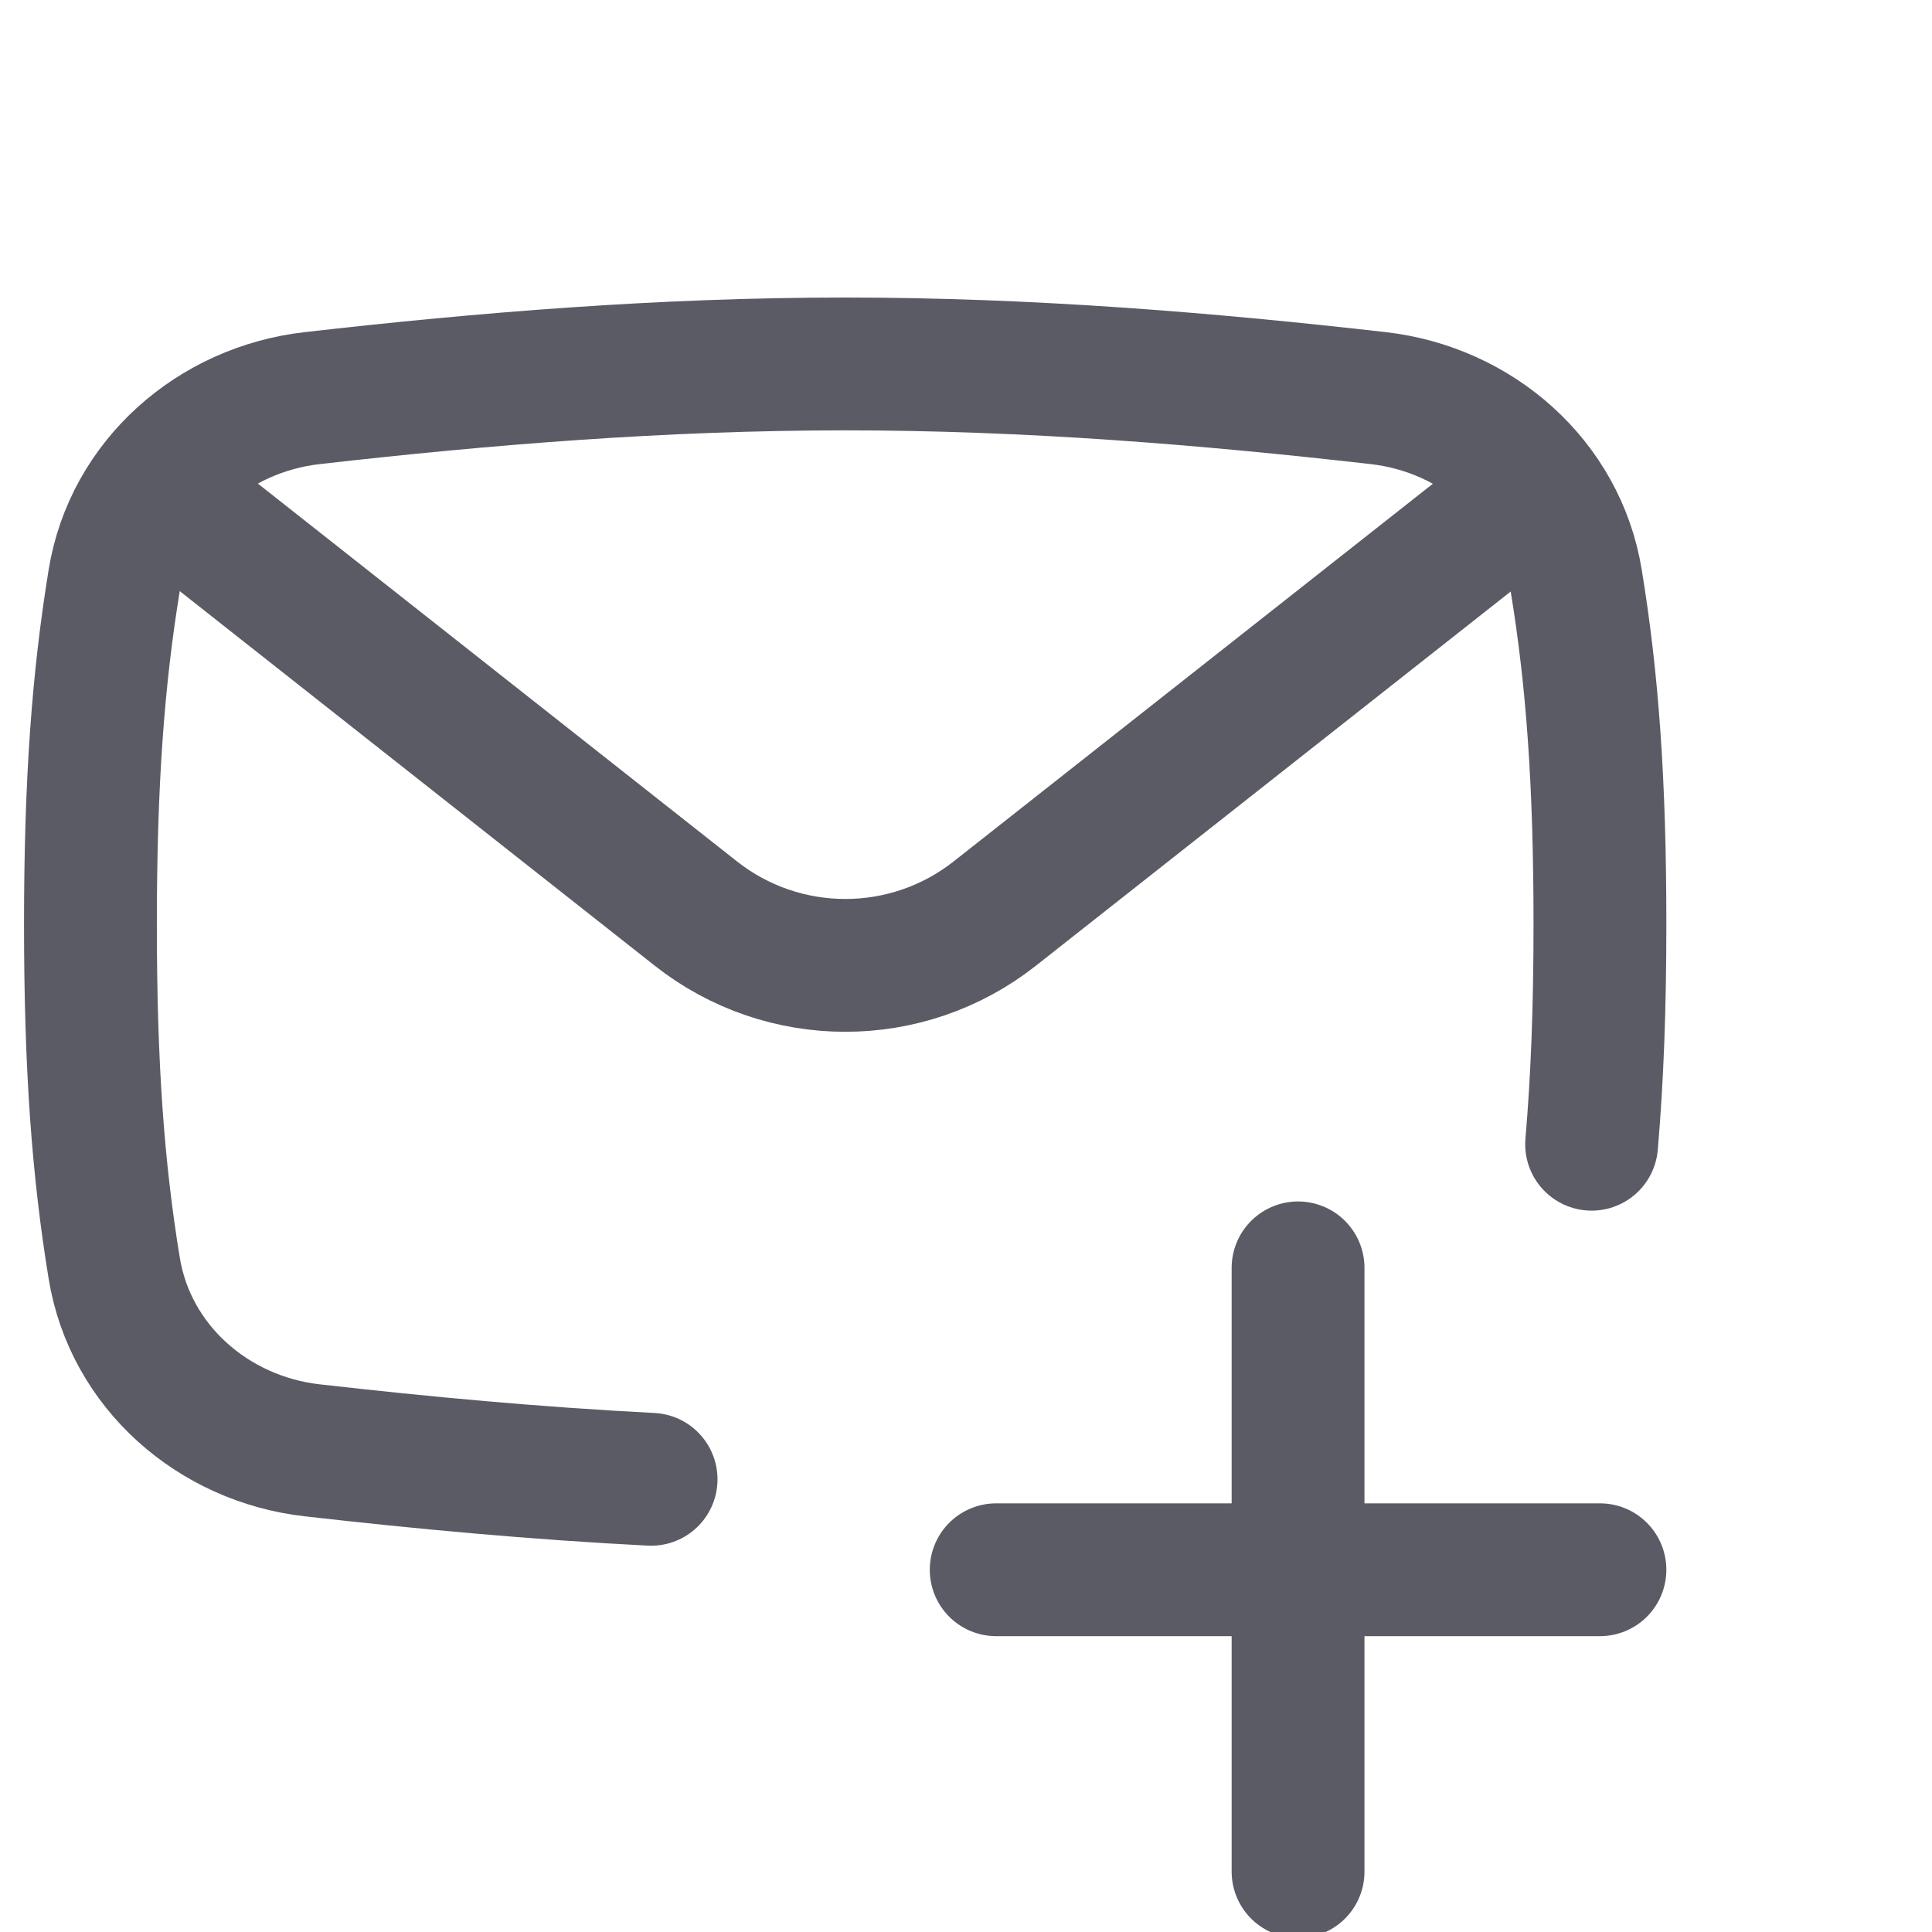
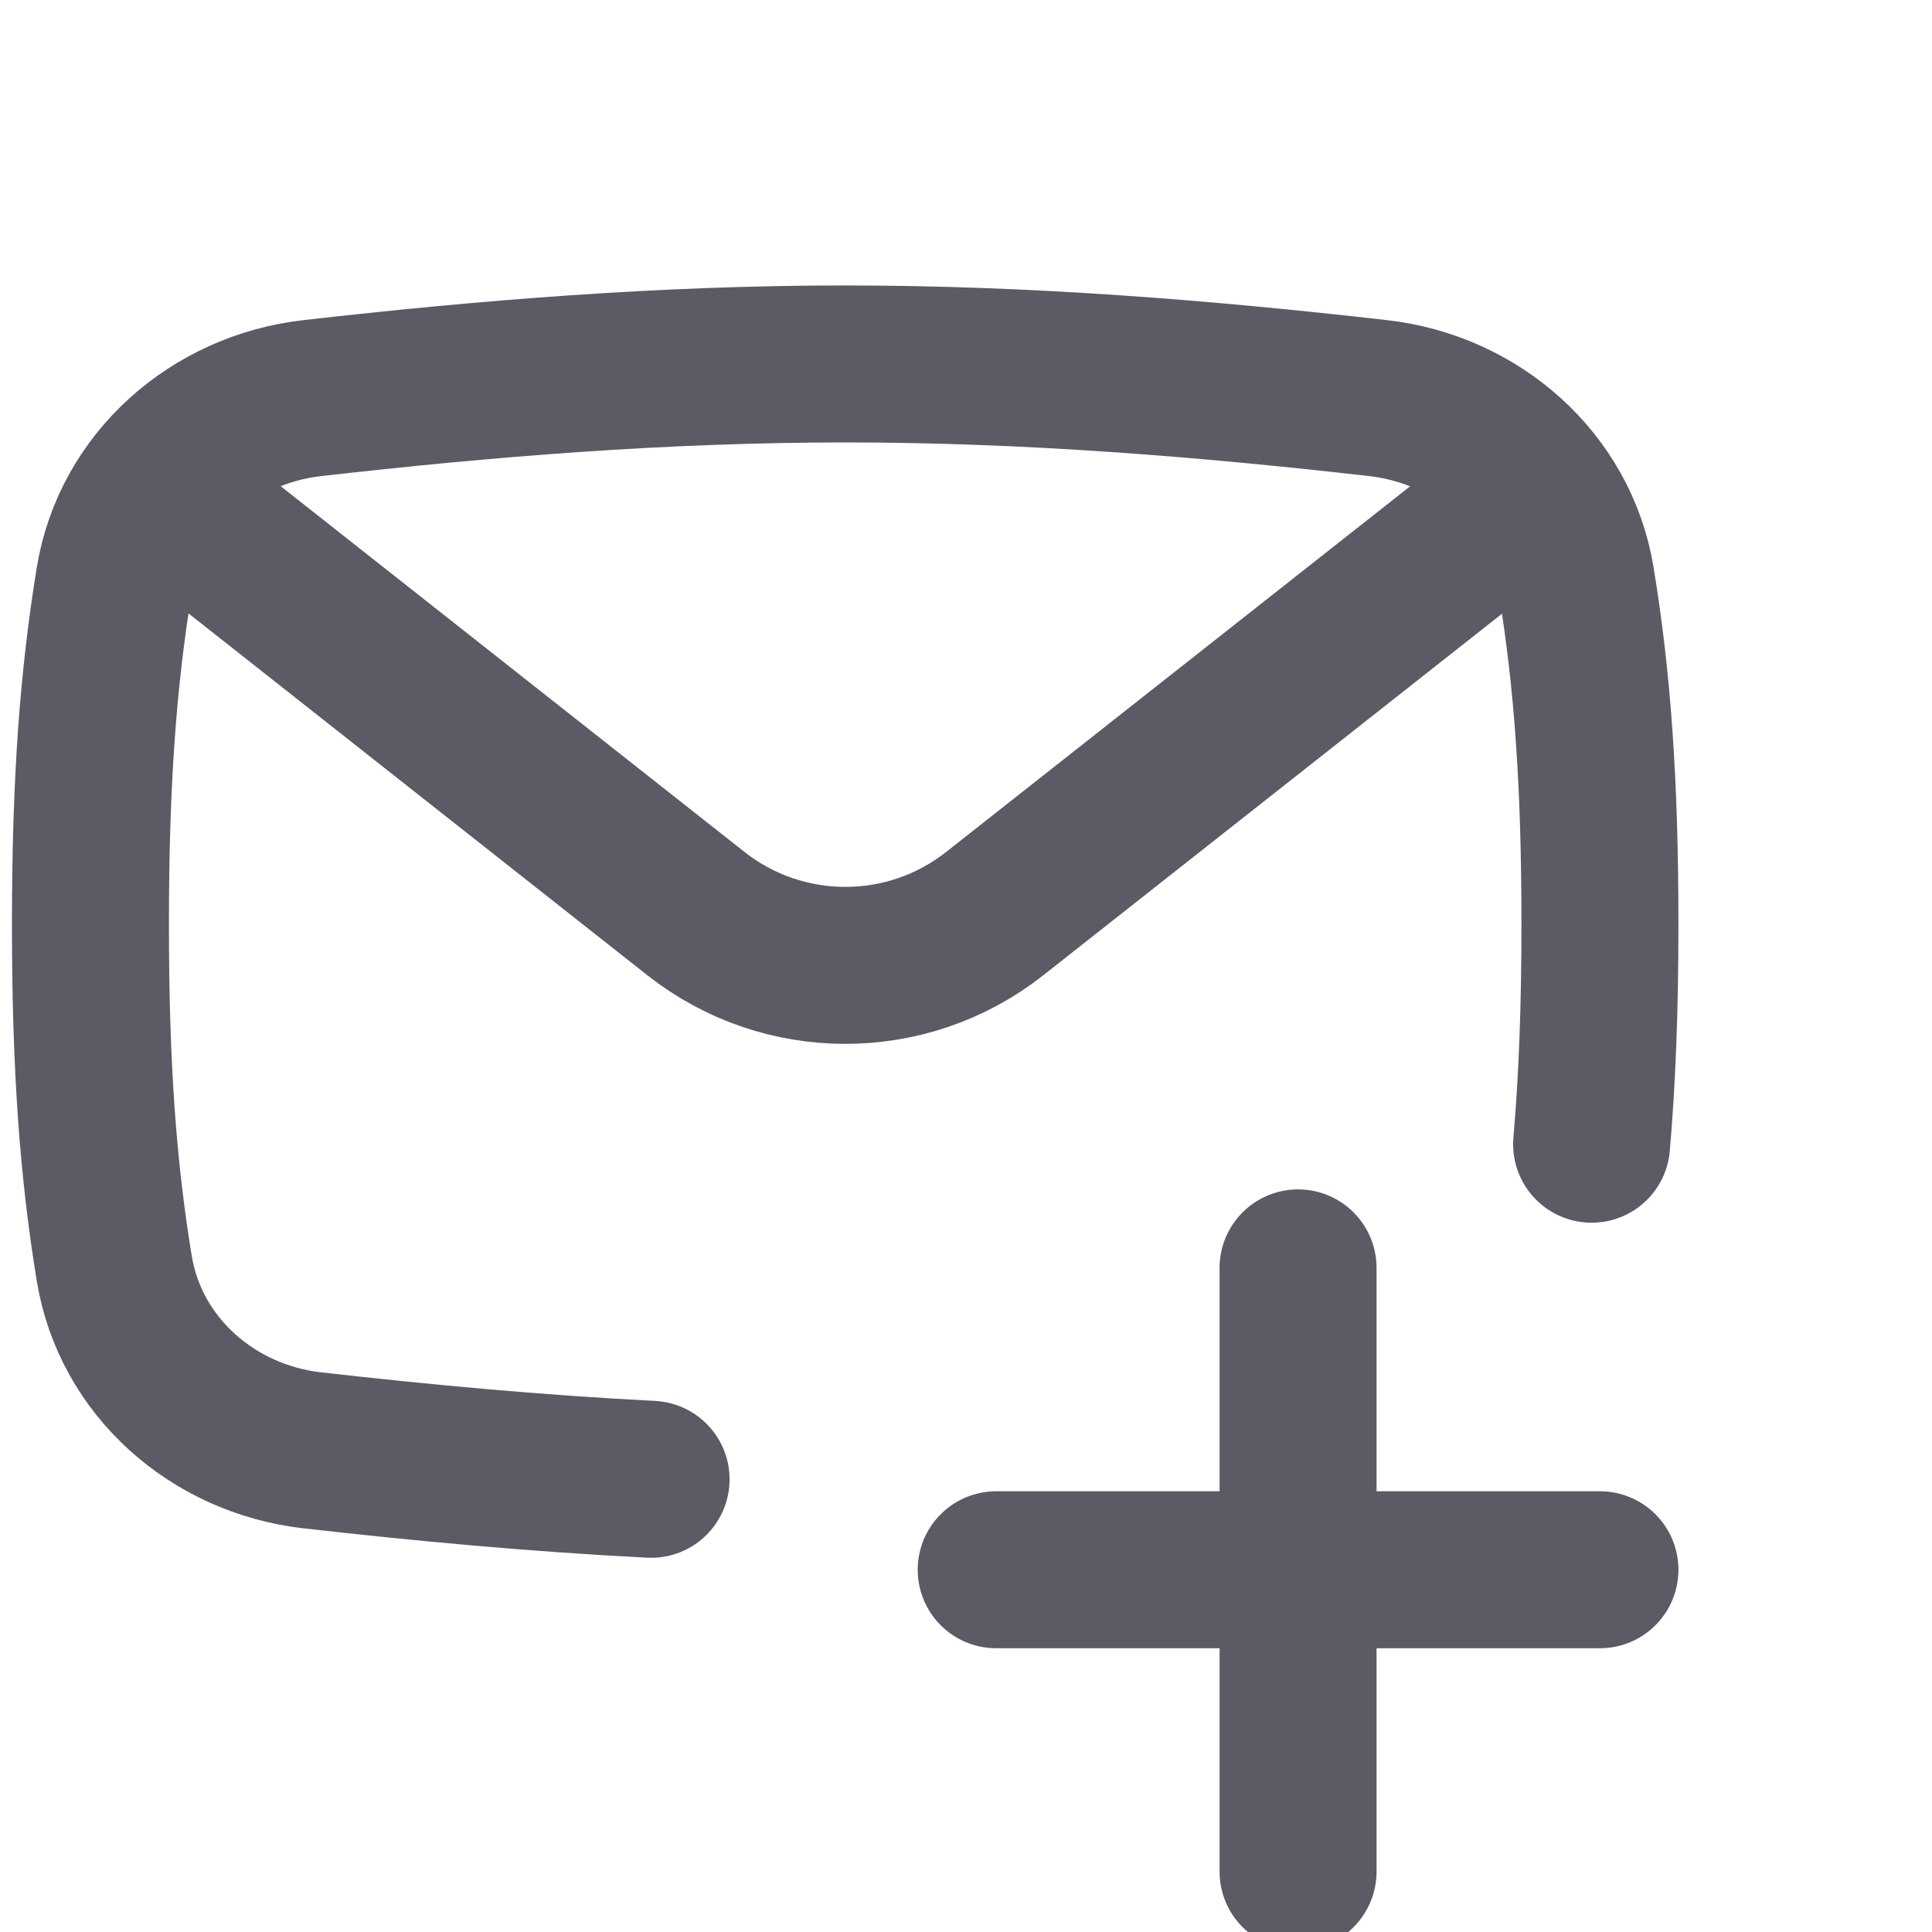
<svg xmlns="http://www.w3.org/2000/svg" fill="none" viewBox="0 -2 16 16">
  <path d="m7 10.294c-1.517 0-2.993-.121-4.414-.283-.821-.094-1.507-.693-1.64-1.508-.134-.822-.197-1.673-.197-2.849s.062-2.026.197-2.849c.133-.815.819-1.415 1.64-1.508 1.421-.162 2.897-.283 4.414-.283 1.517 0 2.993.121 4.413.283.821.093 1.507.693 1.64 1.508.134.822.197 1.673.197 2.849s-.062 2.026-.197 2.849c-.133.815-.819 1.415-1.64 1.508-1.421.162-2.897.283-4.413.283z" fill="" />
-   <g stroke="#5b5b65" stroke-linejoin="round" stroke-width="1.1">
+   <g stroke="#5b5b65" stroke-linejoin="round" stroke-width="1.3">
    <path d="m13.181 7.476c.046-.534.069-1.12.069-1.822 0-1.176-.062-2.026-.197-2.849-.133-.815-.819-1.415-1.64-1.508-1.421-.162-2.897-.283-4.413-.283-1.517 0-2.993.121-4.414.283-.821.093-1.507.693-1.64 1.508-.134.822-.197 1.673-.197 2.849 0 1.176.062 2.026.197 2.849.133.815.819 1.415 1.64 1.508.914.104 1.85.191 2.806.24" stroke-linecap="round" />
    <path d="m1.117 1.902 4.645 3.663c.726.573 1.75.573 2.476.001l4.644-3.66" />
    <g stroke-linecap="round">
      <path d="m10.75 8.5v5" />
      <path d="m8.25 11h5" />
    </g>
  </g>
</svg>
